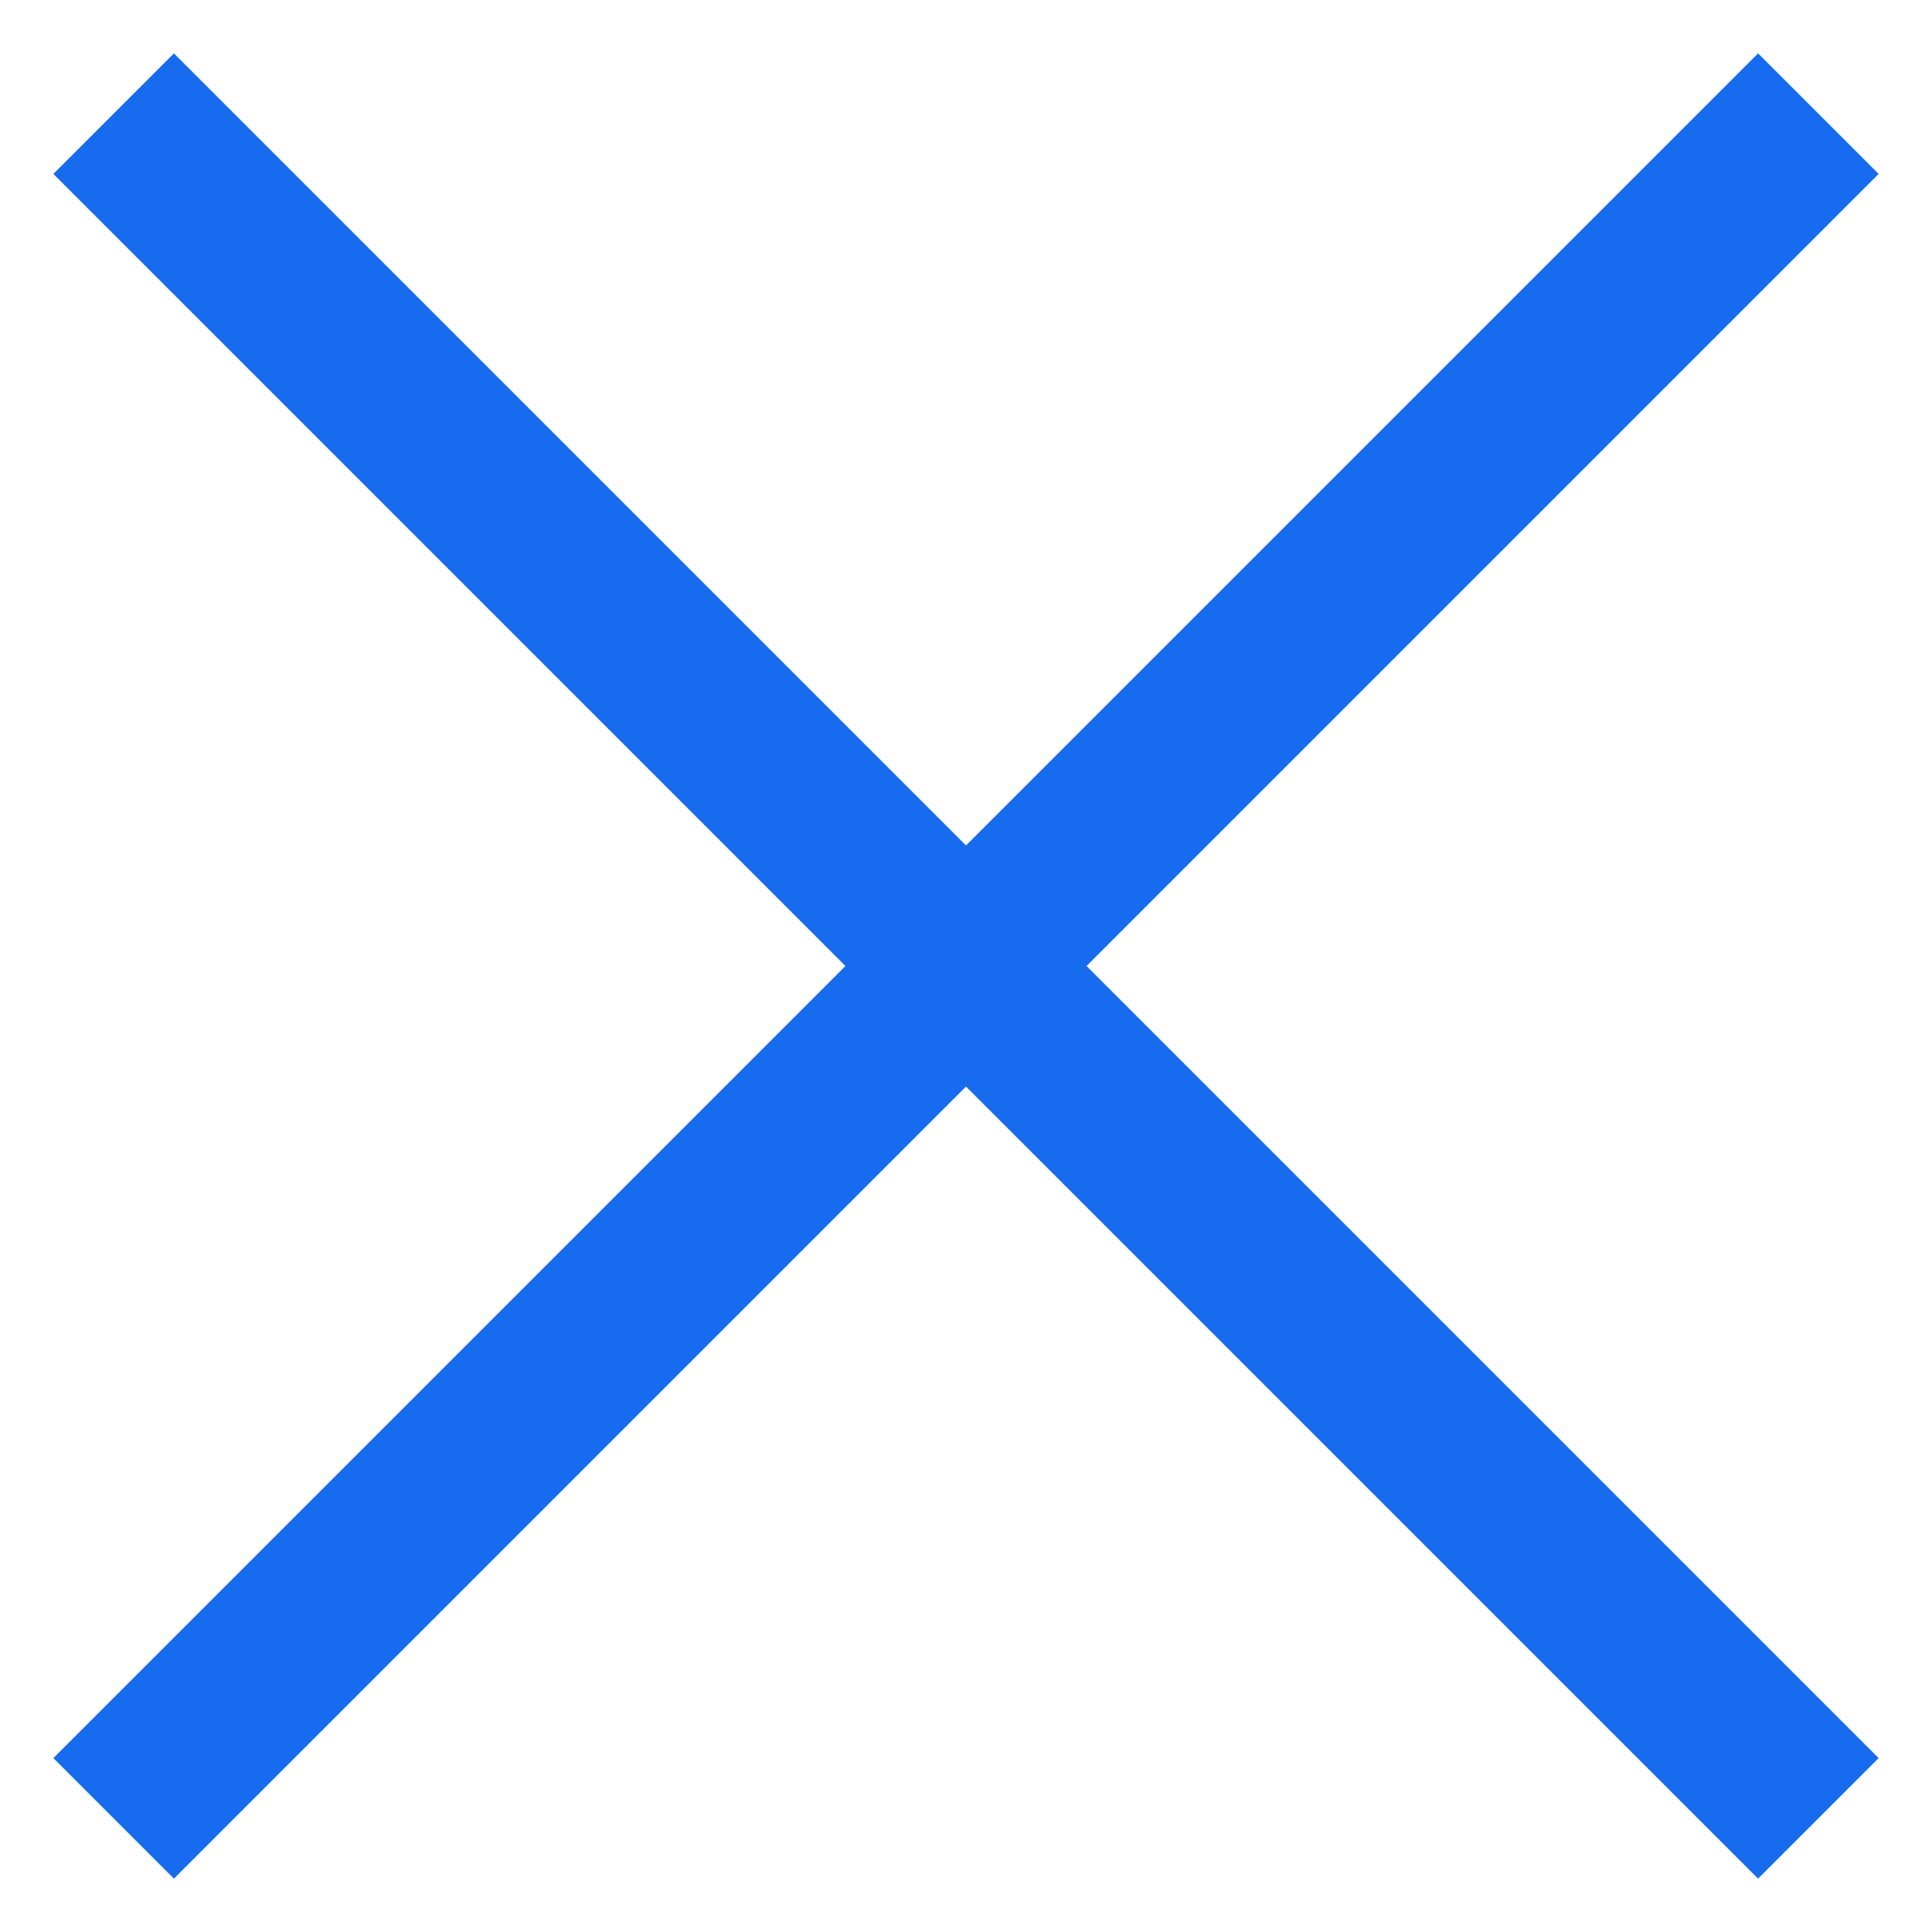
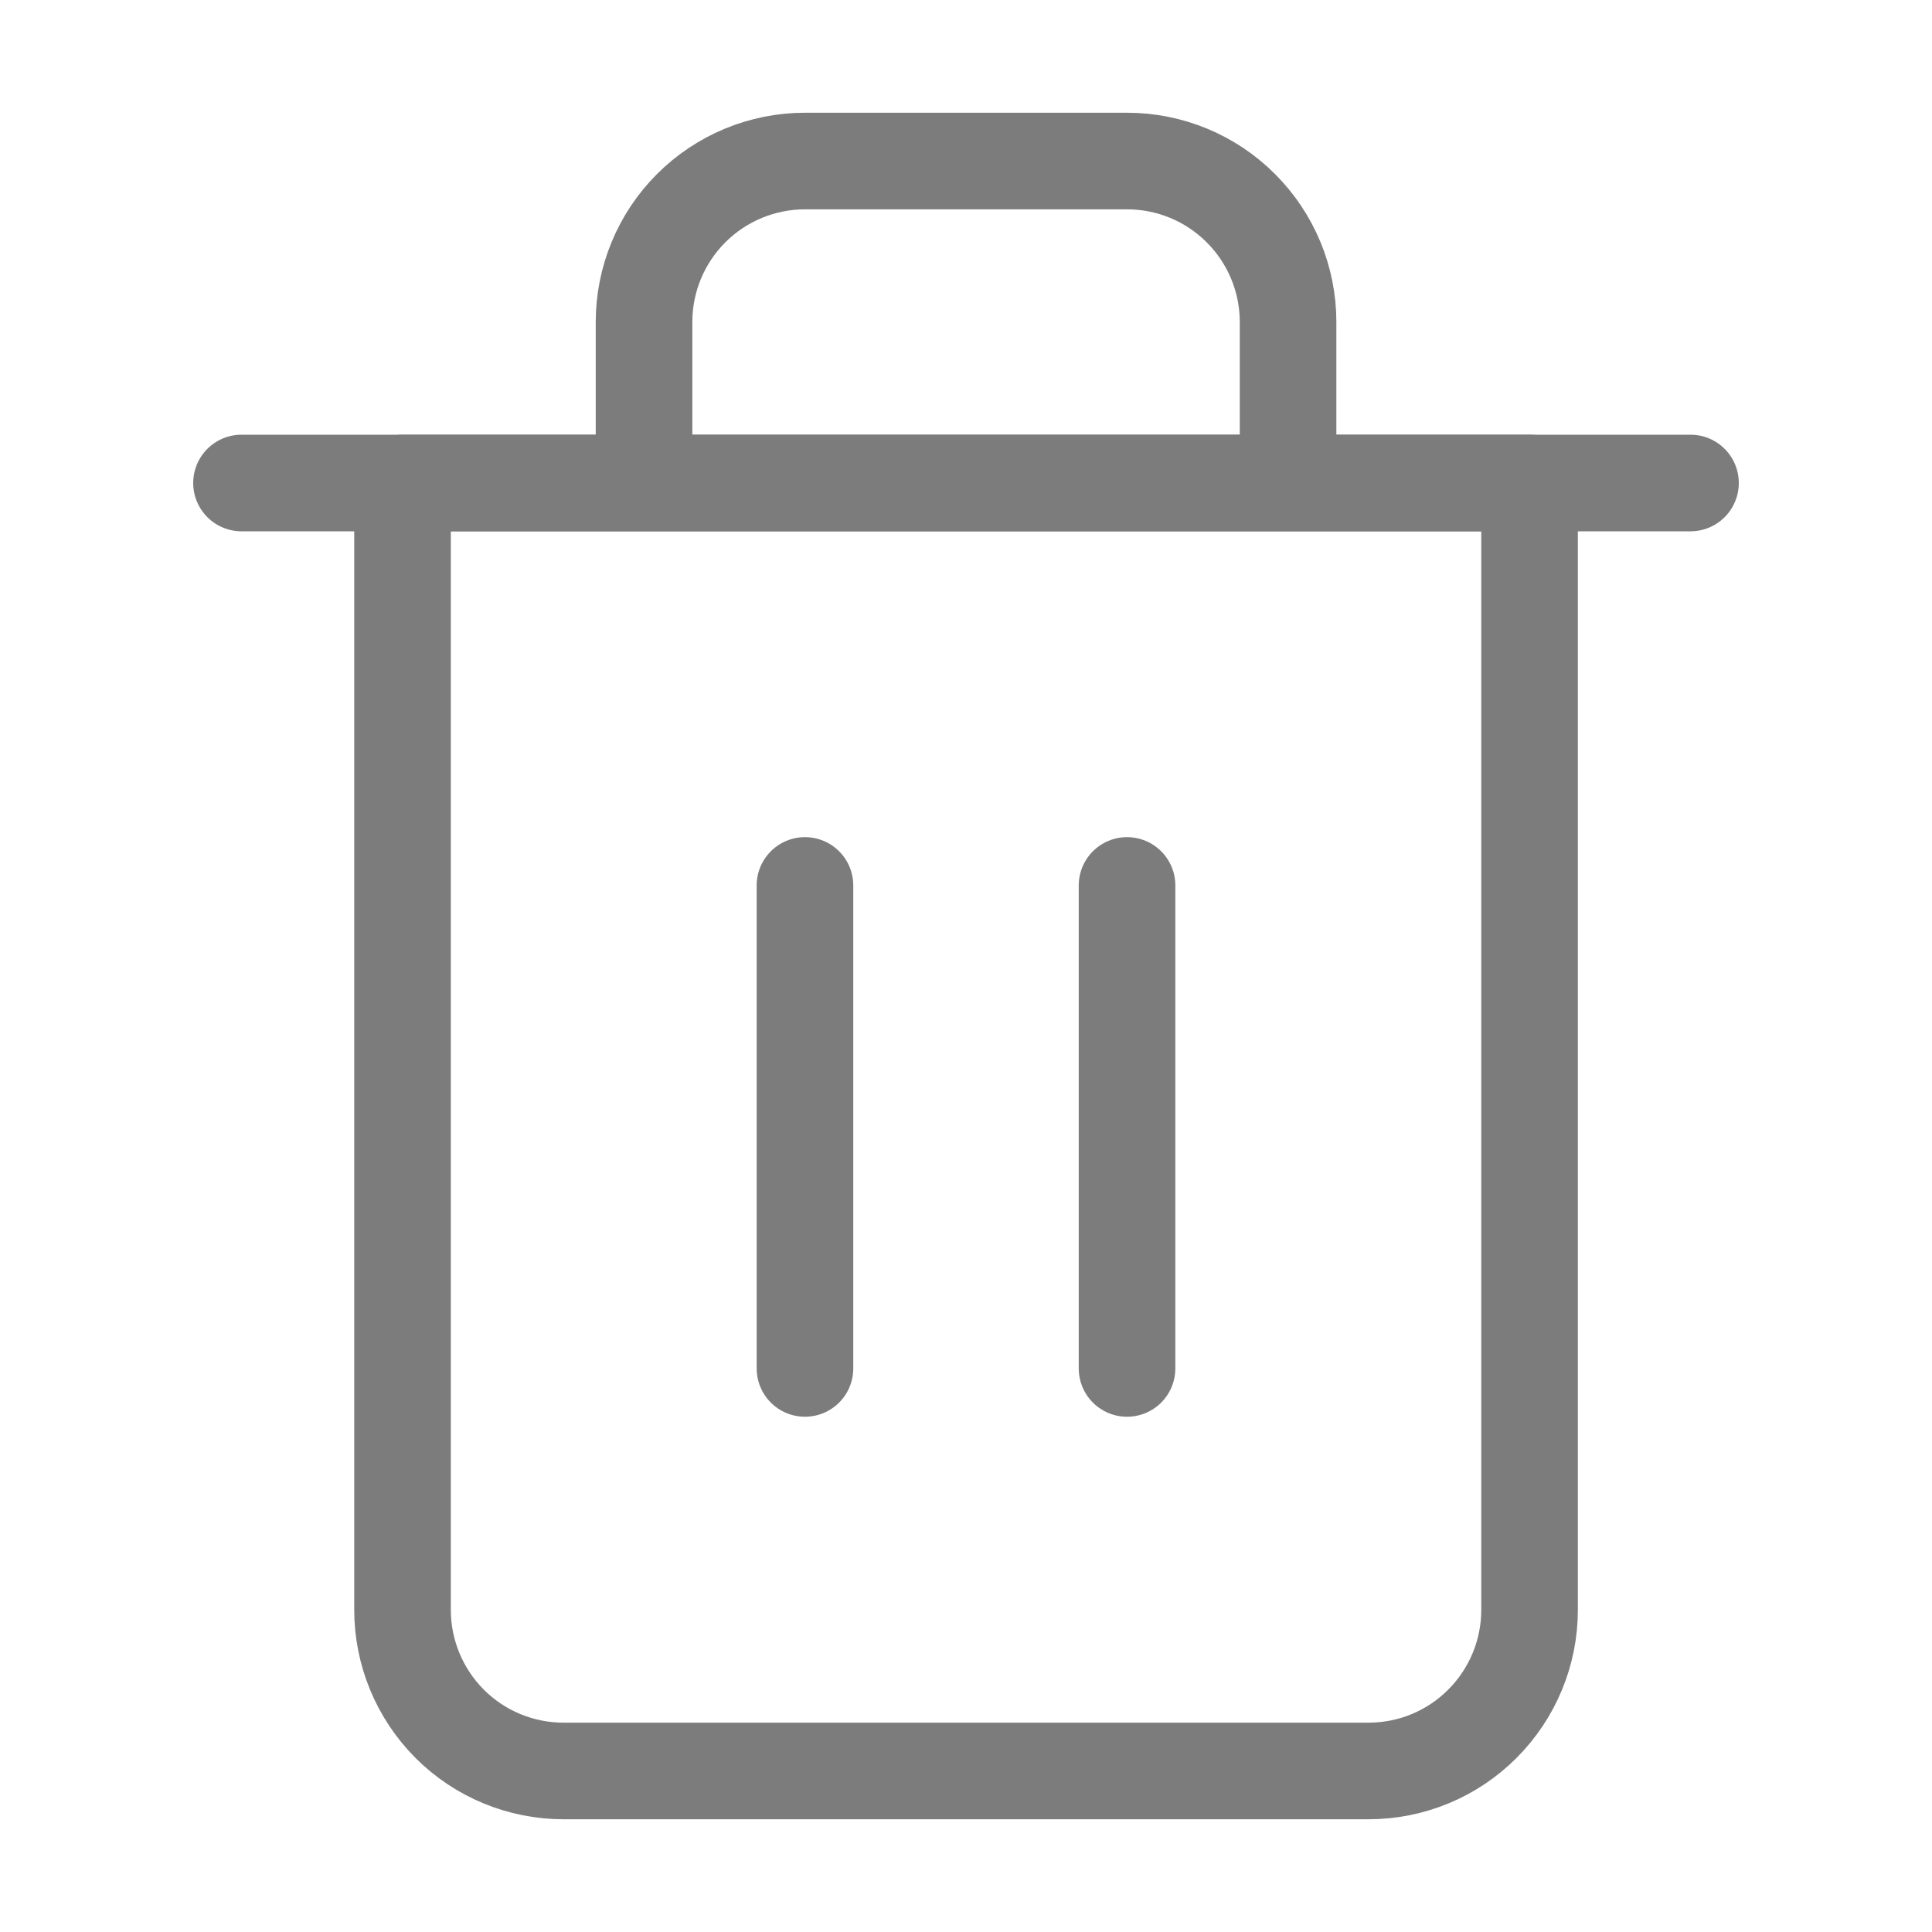
- <svg xmlns="http://www.w3.org/2000/svg" width="34" height="34" viewBox="0 0 34 34" fill="none">
-   <path d="M2 2L32 32" stroke="#176BEF" stroke-width="3" />
-   <path d="M2 32L32 2" stroke="#176BEF" stroke-width="3" />
+ <svg xmlns="http://www.w3.org/2000/svg" width="20" height="20" viewBox="0 0 20 20" fill="none">
+   <path d="M2.5 5H4.167H17.5" stroke="#7C7C7C" stroke-linecap="round" stroke-linejoin="round" />
+   <path d="M6.667 5V3.333C6.667 2.891 6.843 2.467 7.155 2.155C7.468 1.842 7.892 1.667 8.334 1.667H11.667C12.109 1.667 12.533 1.842 12.845 2.155C13.158 2.467 13.334 2.891 13.334 3.333V5M15.834 5V16.666C15.834 17.108 15.658 17.532 15.345 17.845C15.033 18.158 14.609 18.333 14.167 18.333H5.834C5.392 18.333 4.968 18.158 4.655 17.845C4.343 17.532 4.167 17.108 4.167 16.666V5H15.834Z" stroke="#7C7C7C" stroke-linecap="round" stroke-linejoin="round" />
+   <path d="M8.333 9.166V14.166" stroke="#7C7C7C" stroke-linecap="round" stroke-linejoin="round" />
+   <path d="M11.667 9.166V14.166" stroke="#7C7C7C" stroke-linecap="round" stroke-linejoin="round" />
</svg>
